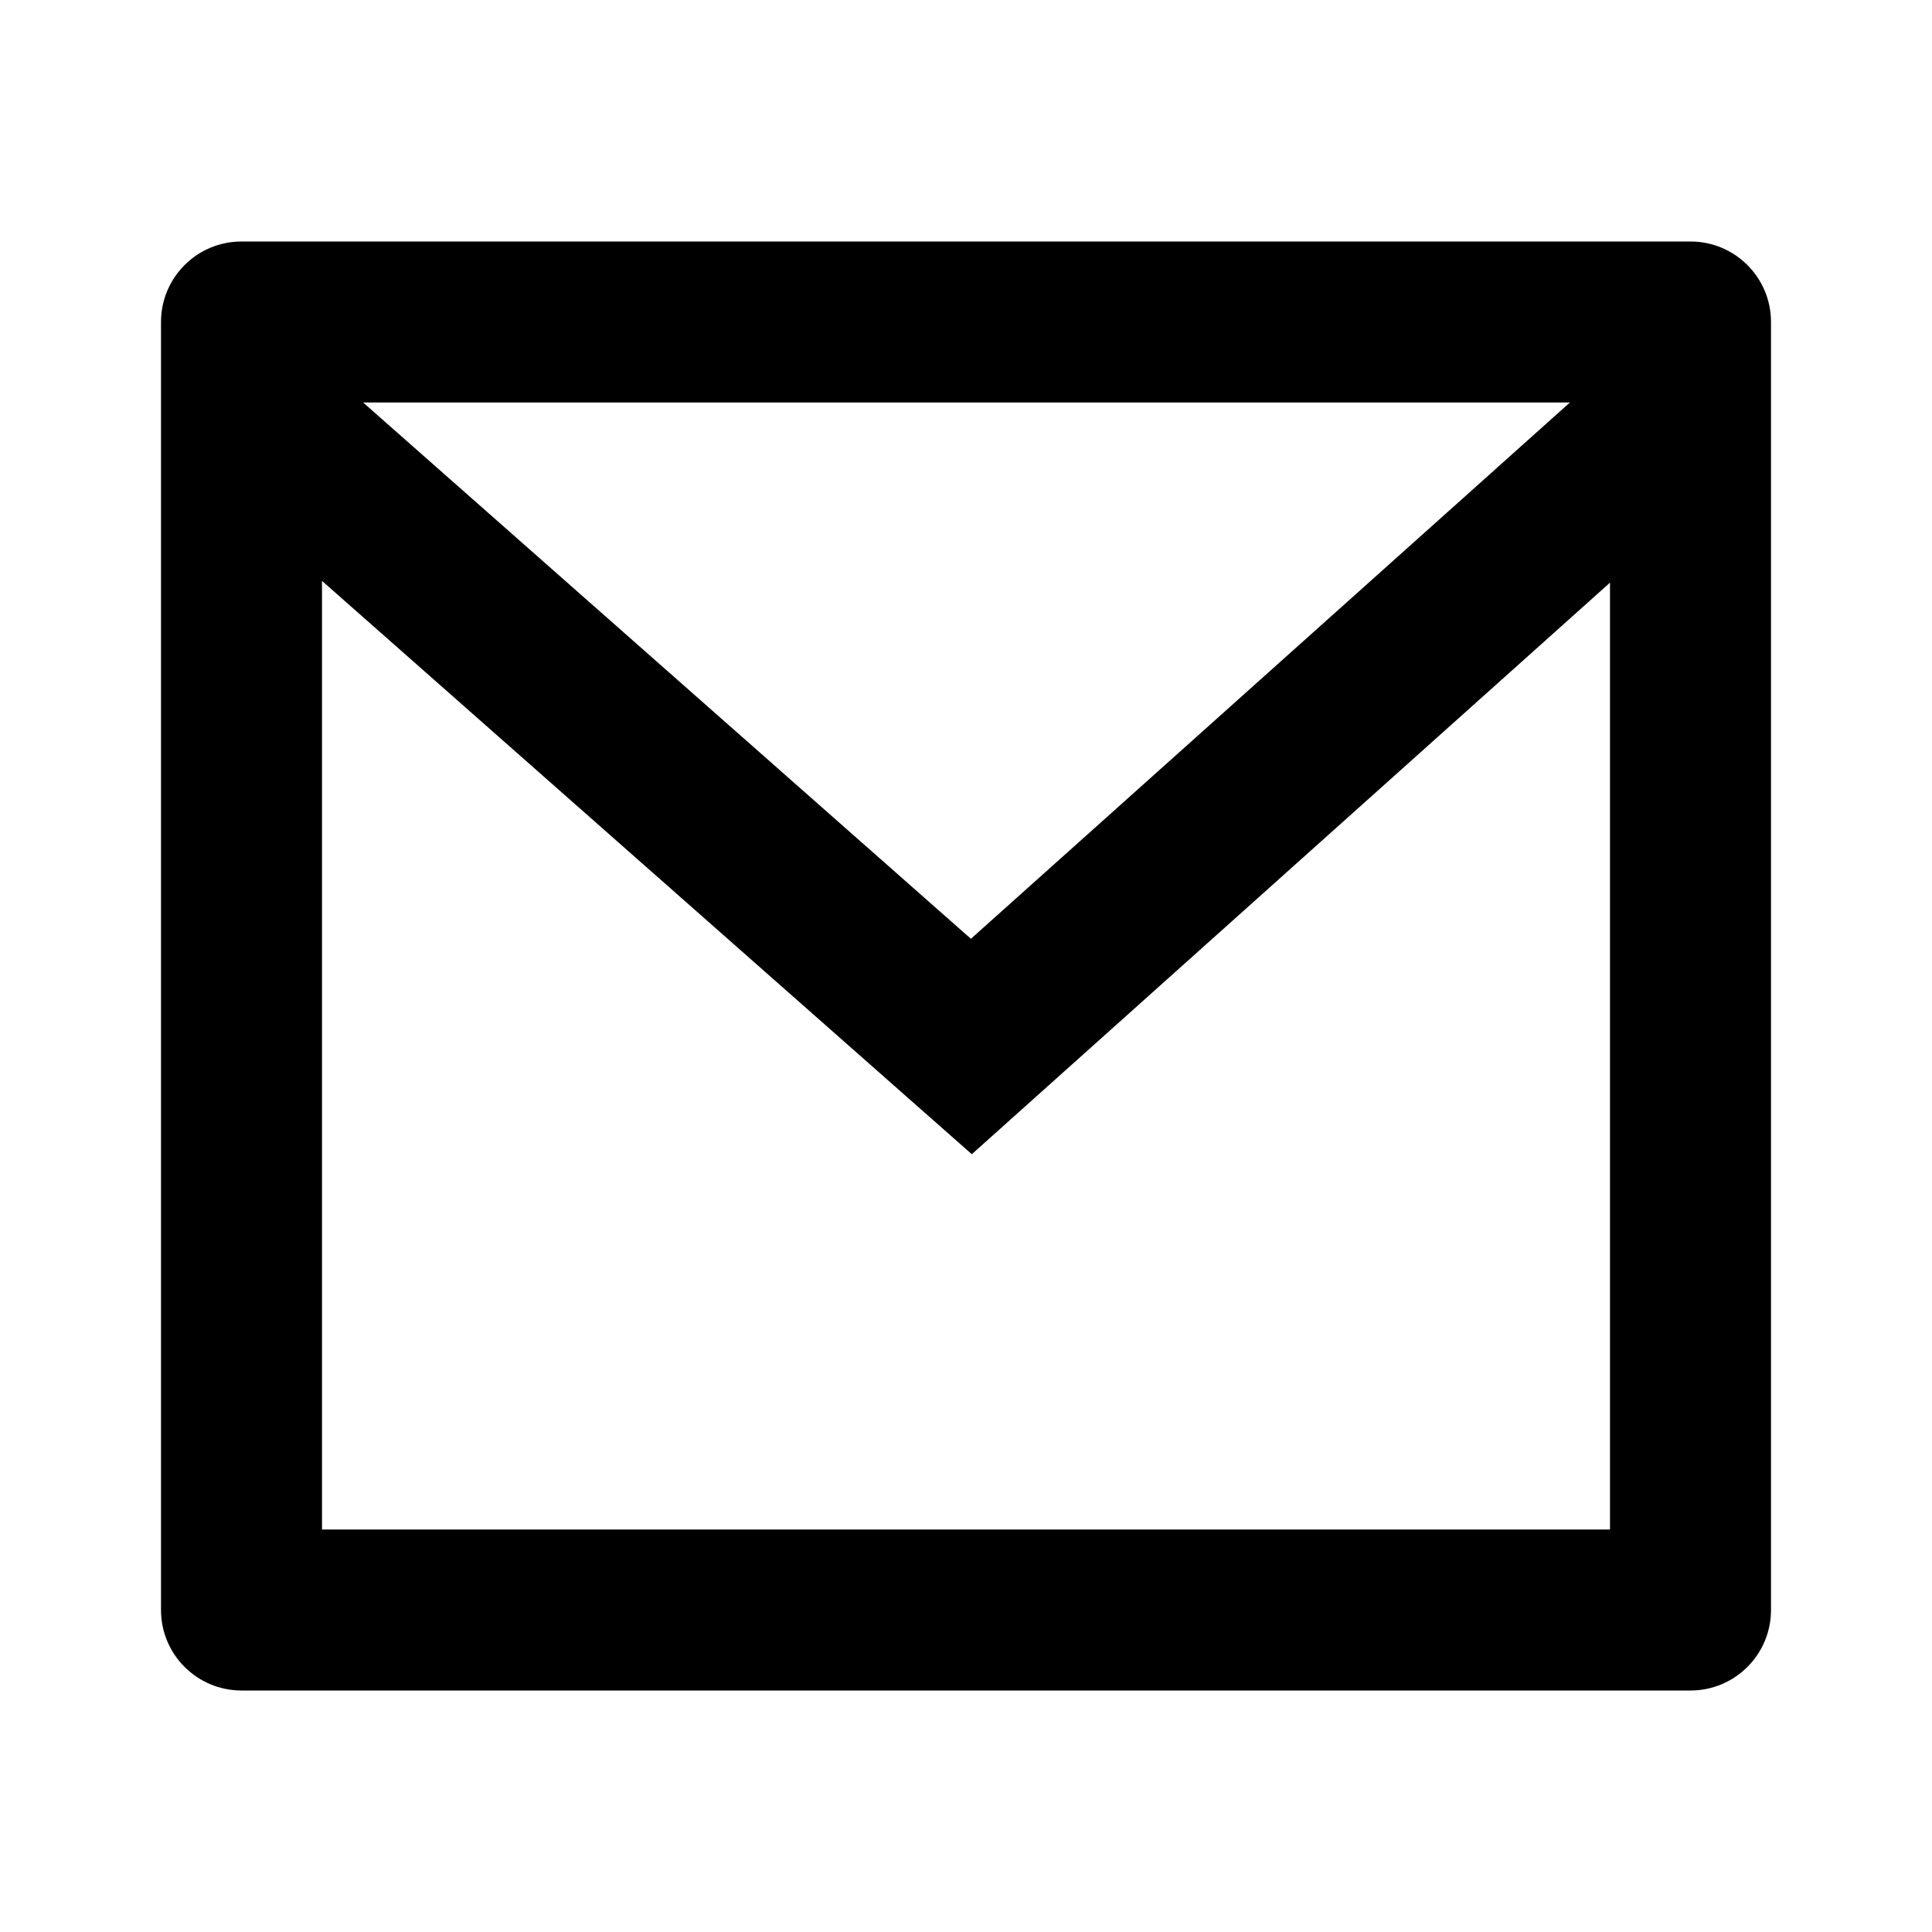
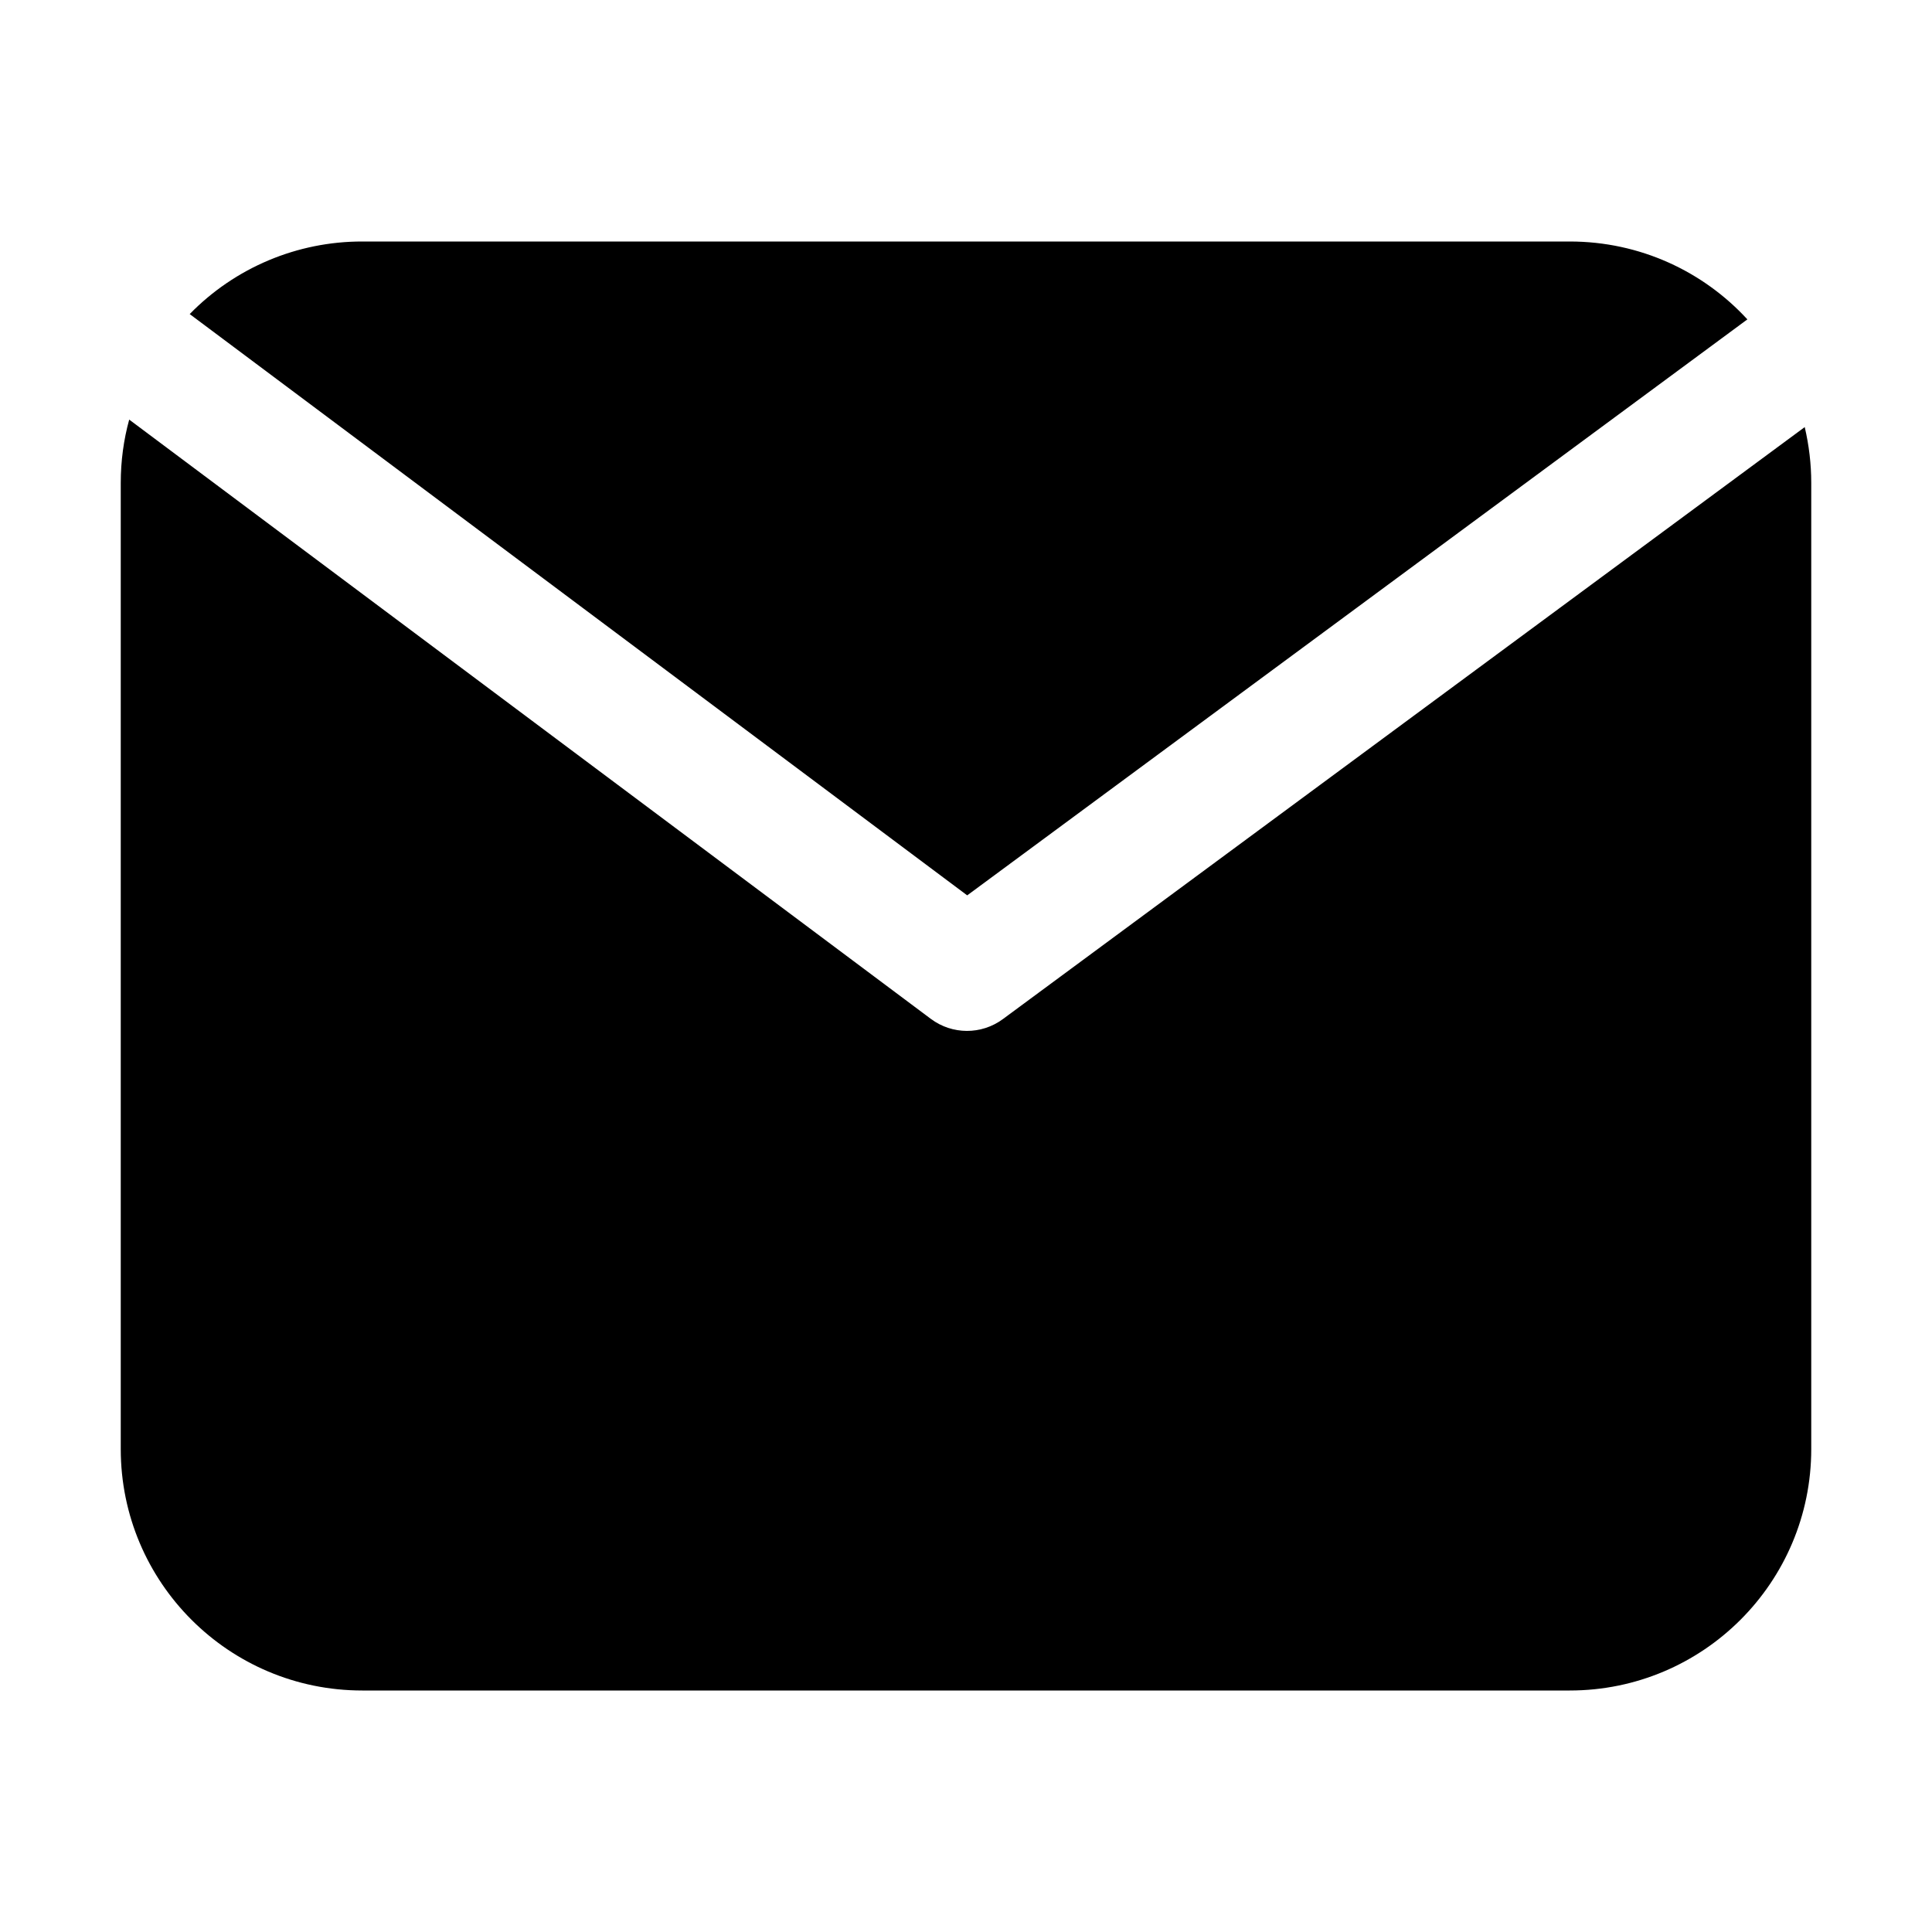
- <svg xmlns="http://www.w3.org/2000/svg" width="1em" height="1em" viewBox="0 0 24 24">
-   <path fill="currentColor" d="M3 3h18a1 1 0 0 1 1 1v16a1 1 0 0 1-1 1H3a1 1 0 0 1-1-1V4a1 1 0 0 1 1-1m17 4.238l-7.928 7.1L4 7.216V19h16zM4.511 5l7.55 6.662L19.502 5z" />
+ <svg xmlns="http://www.w3.org/2000/svg" viewBox="0 0 1024 1024">
+   <path transform="translate(0,896) scale(1,-1)" d="M926.144 726.72L512.64 421.44 100.544 729.536A127.552 127.552 0 0 0 192 768h640c37.248 0 70.784-15.872 94.144-41.28z m30.4-57.088c2.24-9.536 3.456-19.456 3.456-29.632v-512a128 128 0 0 0-128-128H192a128 128 0 0 0-128 128V640c0 11.648 1.536 22.912 4.48 33.6l424.896-317.632a32 32 0 0 1 38.144-0.128l425.024 313.792z" />
</svg>
